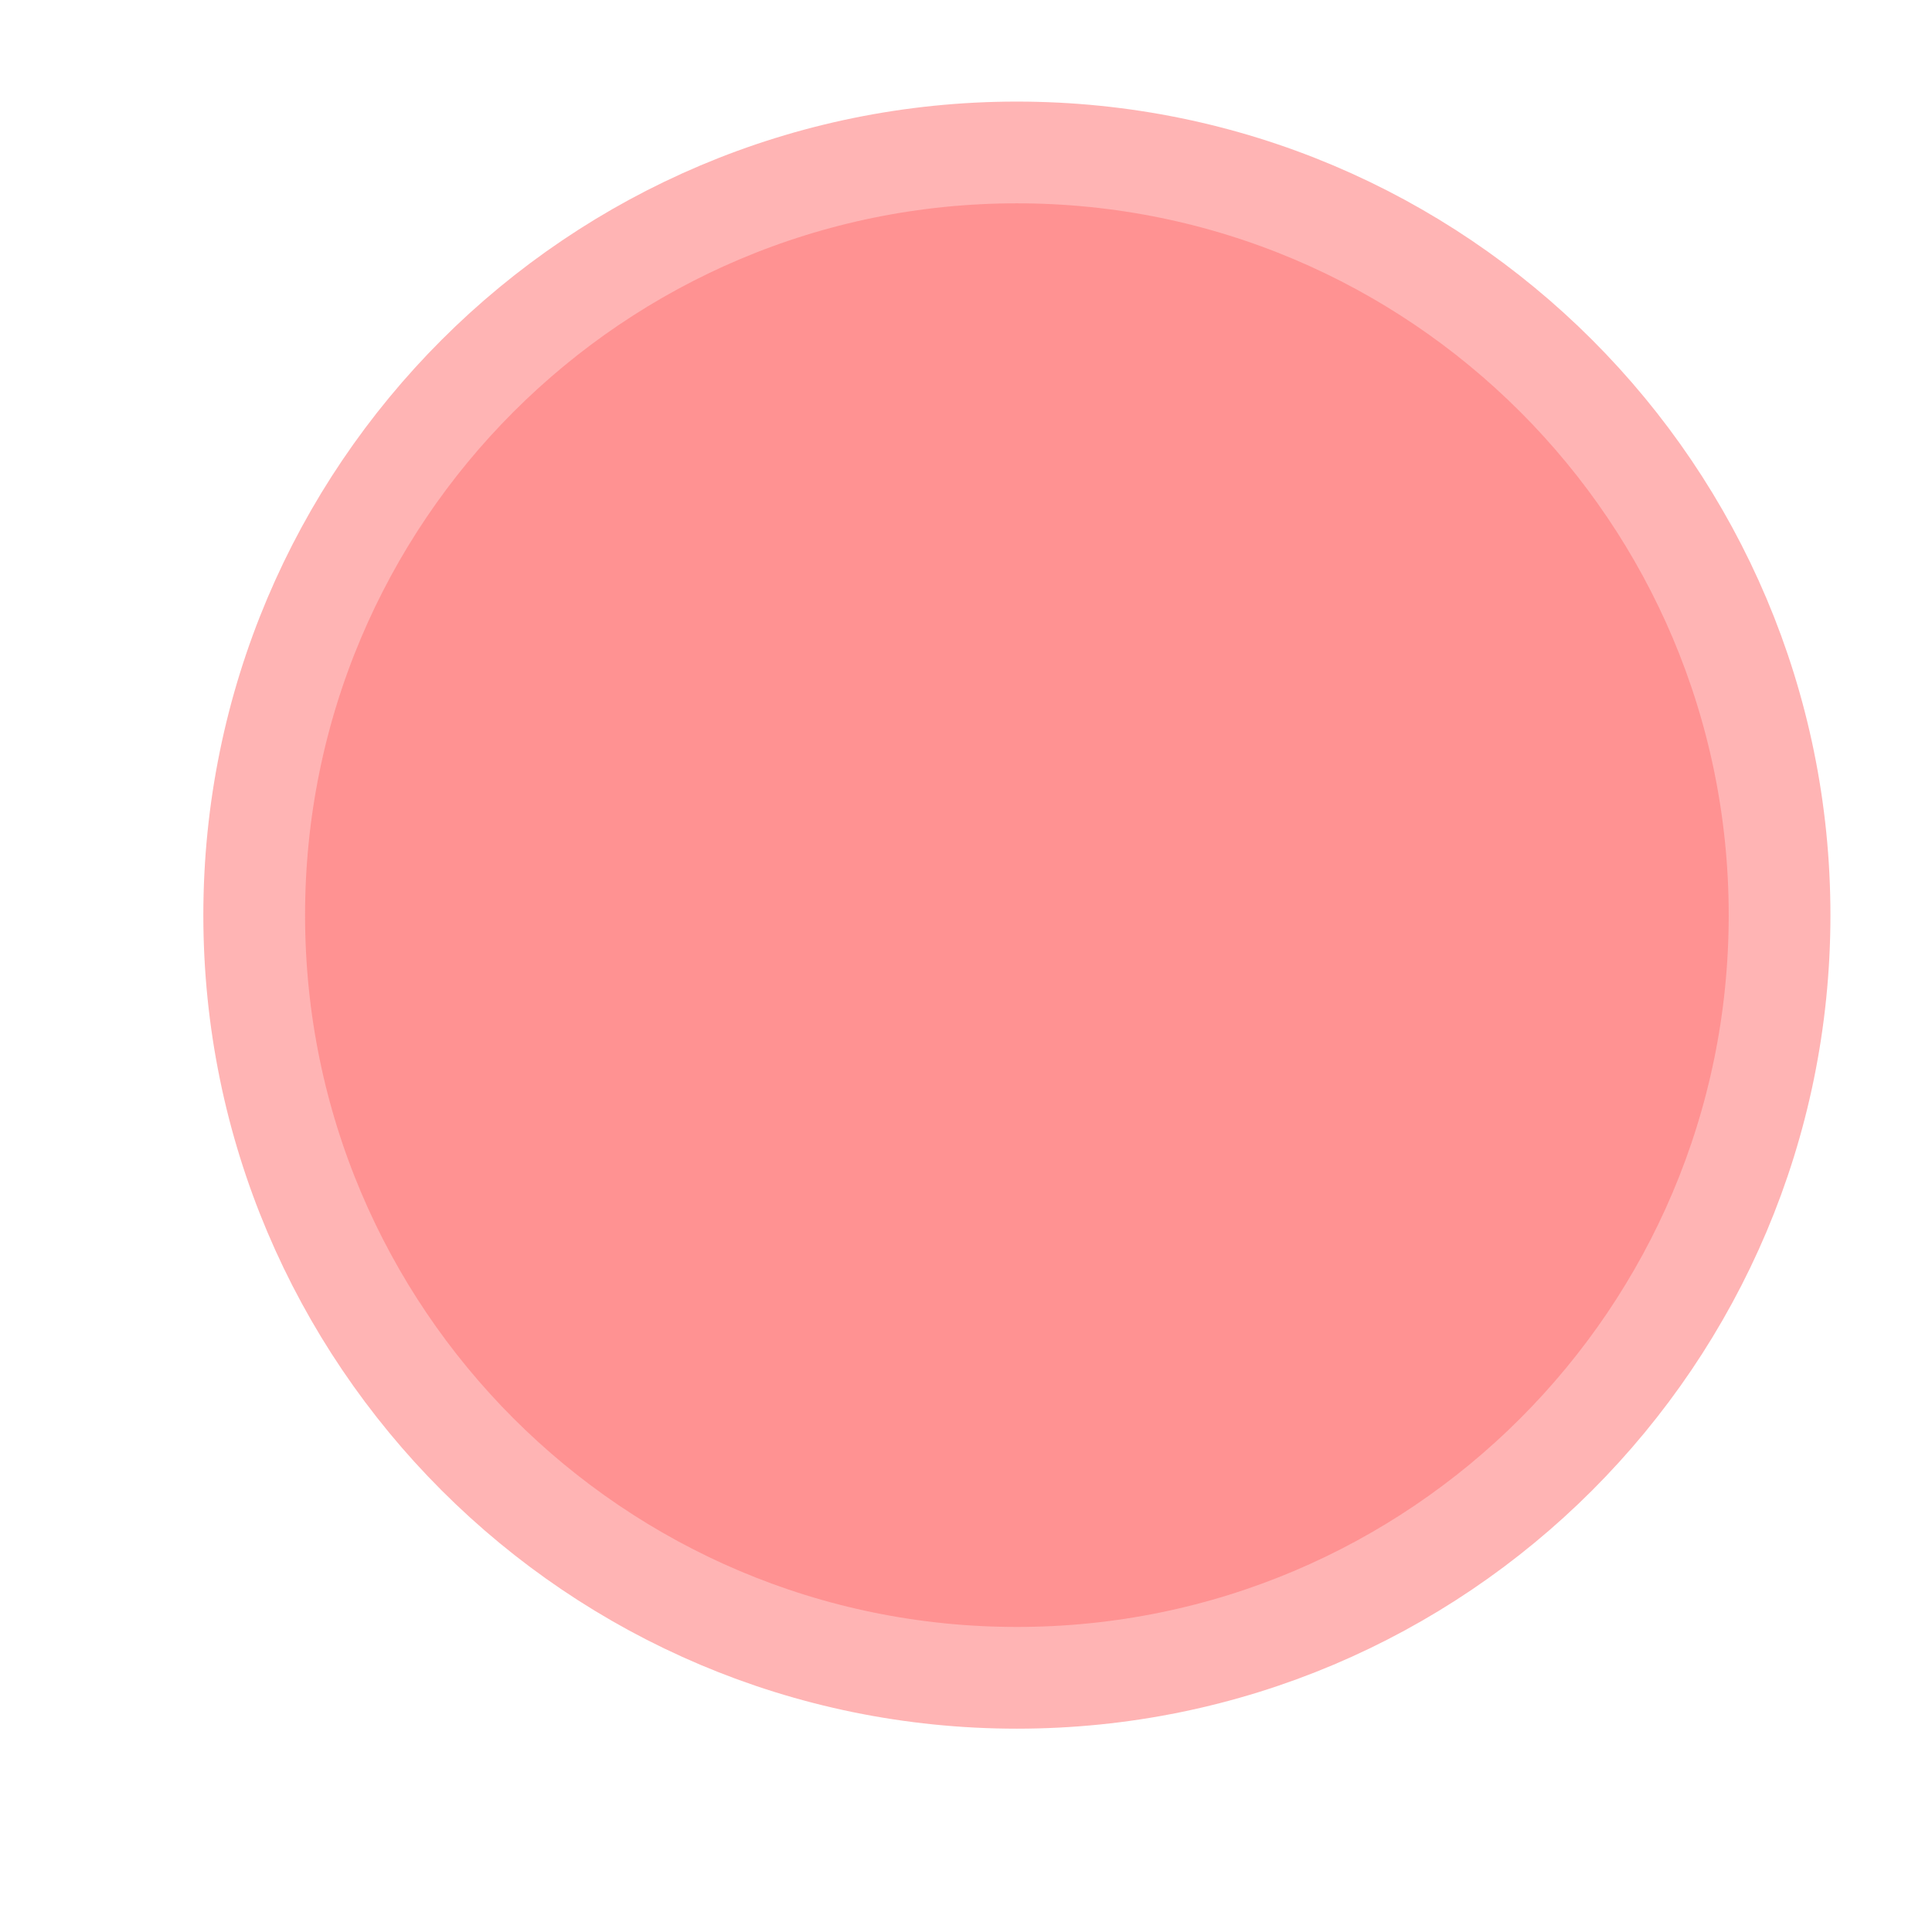
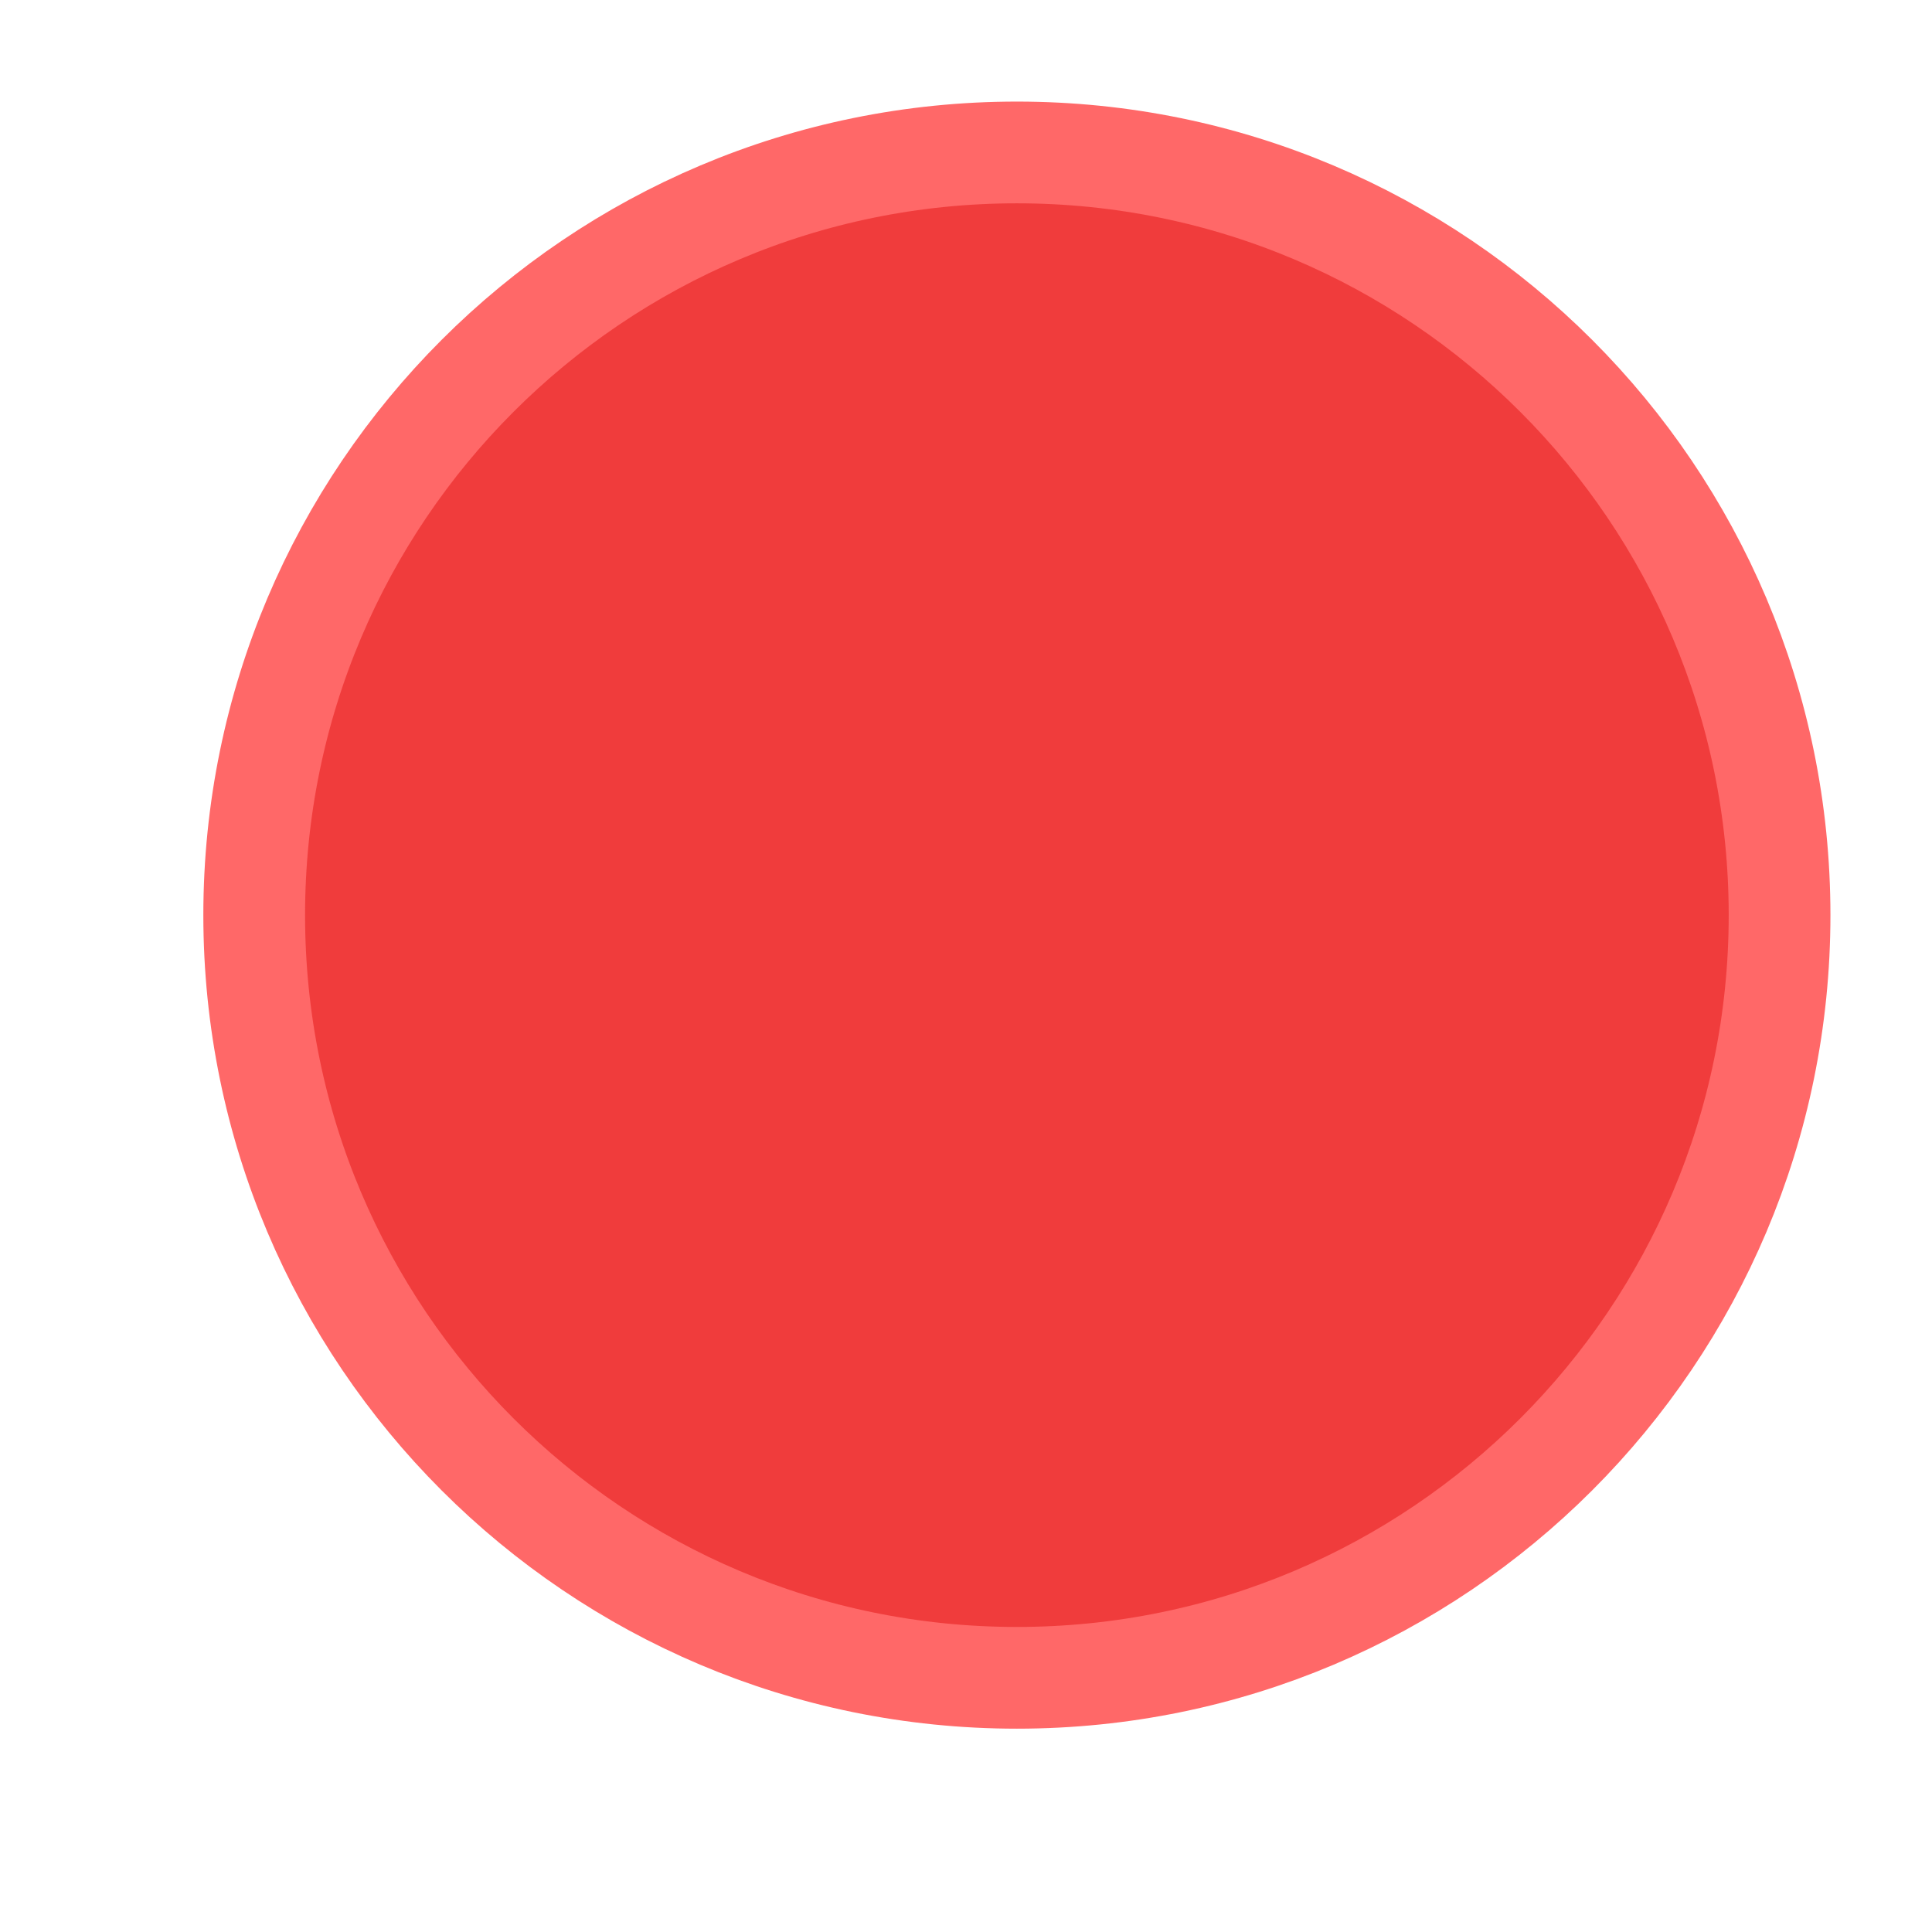
- <svg xmlns="http://www.w3.org/2000/svg" id="svg8" version="1.1" viewBox="0 0 5.027 5.027" height="19" width="19">
+ <svg xmlns="http://www.w3.org/2000/svg" width="19" height="19" viewBox="0 0 5.027 5.027" version="1.1" id="svg8">
  <defs id="defs2" />
-   <g transform="matrix(0.7519789,0,0,0.7519789,0.7885142,-219.0992)" id="layer1">
-     <circle r="2.639" cy="294.53" cx="2.47" id="path815" style="opacity:1;fill:#ff9292;fill-opacity:1;stroke:#ffb4b4;stroke-width:0.352;stroke-linecap:round;stroke-linejoin:miter;stroke-miterlimit:4;stroke-dasharray:none;stroke-opacity:1;paint-order:markers fill stroke" />
+   <g id="layer1" transform="matrix(0.7519789,0,0,0.7519789,0.7885142,-219.0992)">
+     <circle style="opacity:1;fill:#f03c3c;fill-opacity:1;stroke:#ff6868;stroke-width:0.352;stroke-linecap:round;stroke-linejoin:miter;stroke-miterlimit:4;stroke-dasharray:none;stroke-opacity:1;paint-order:markers fill stroke" id="path815" cx="2.47" cy="294.53" r="2.639" />
  </g>
</svg>
